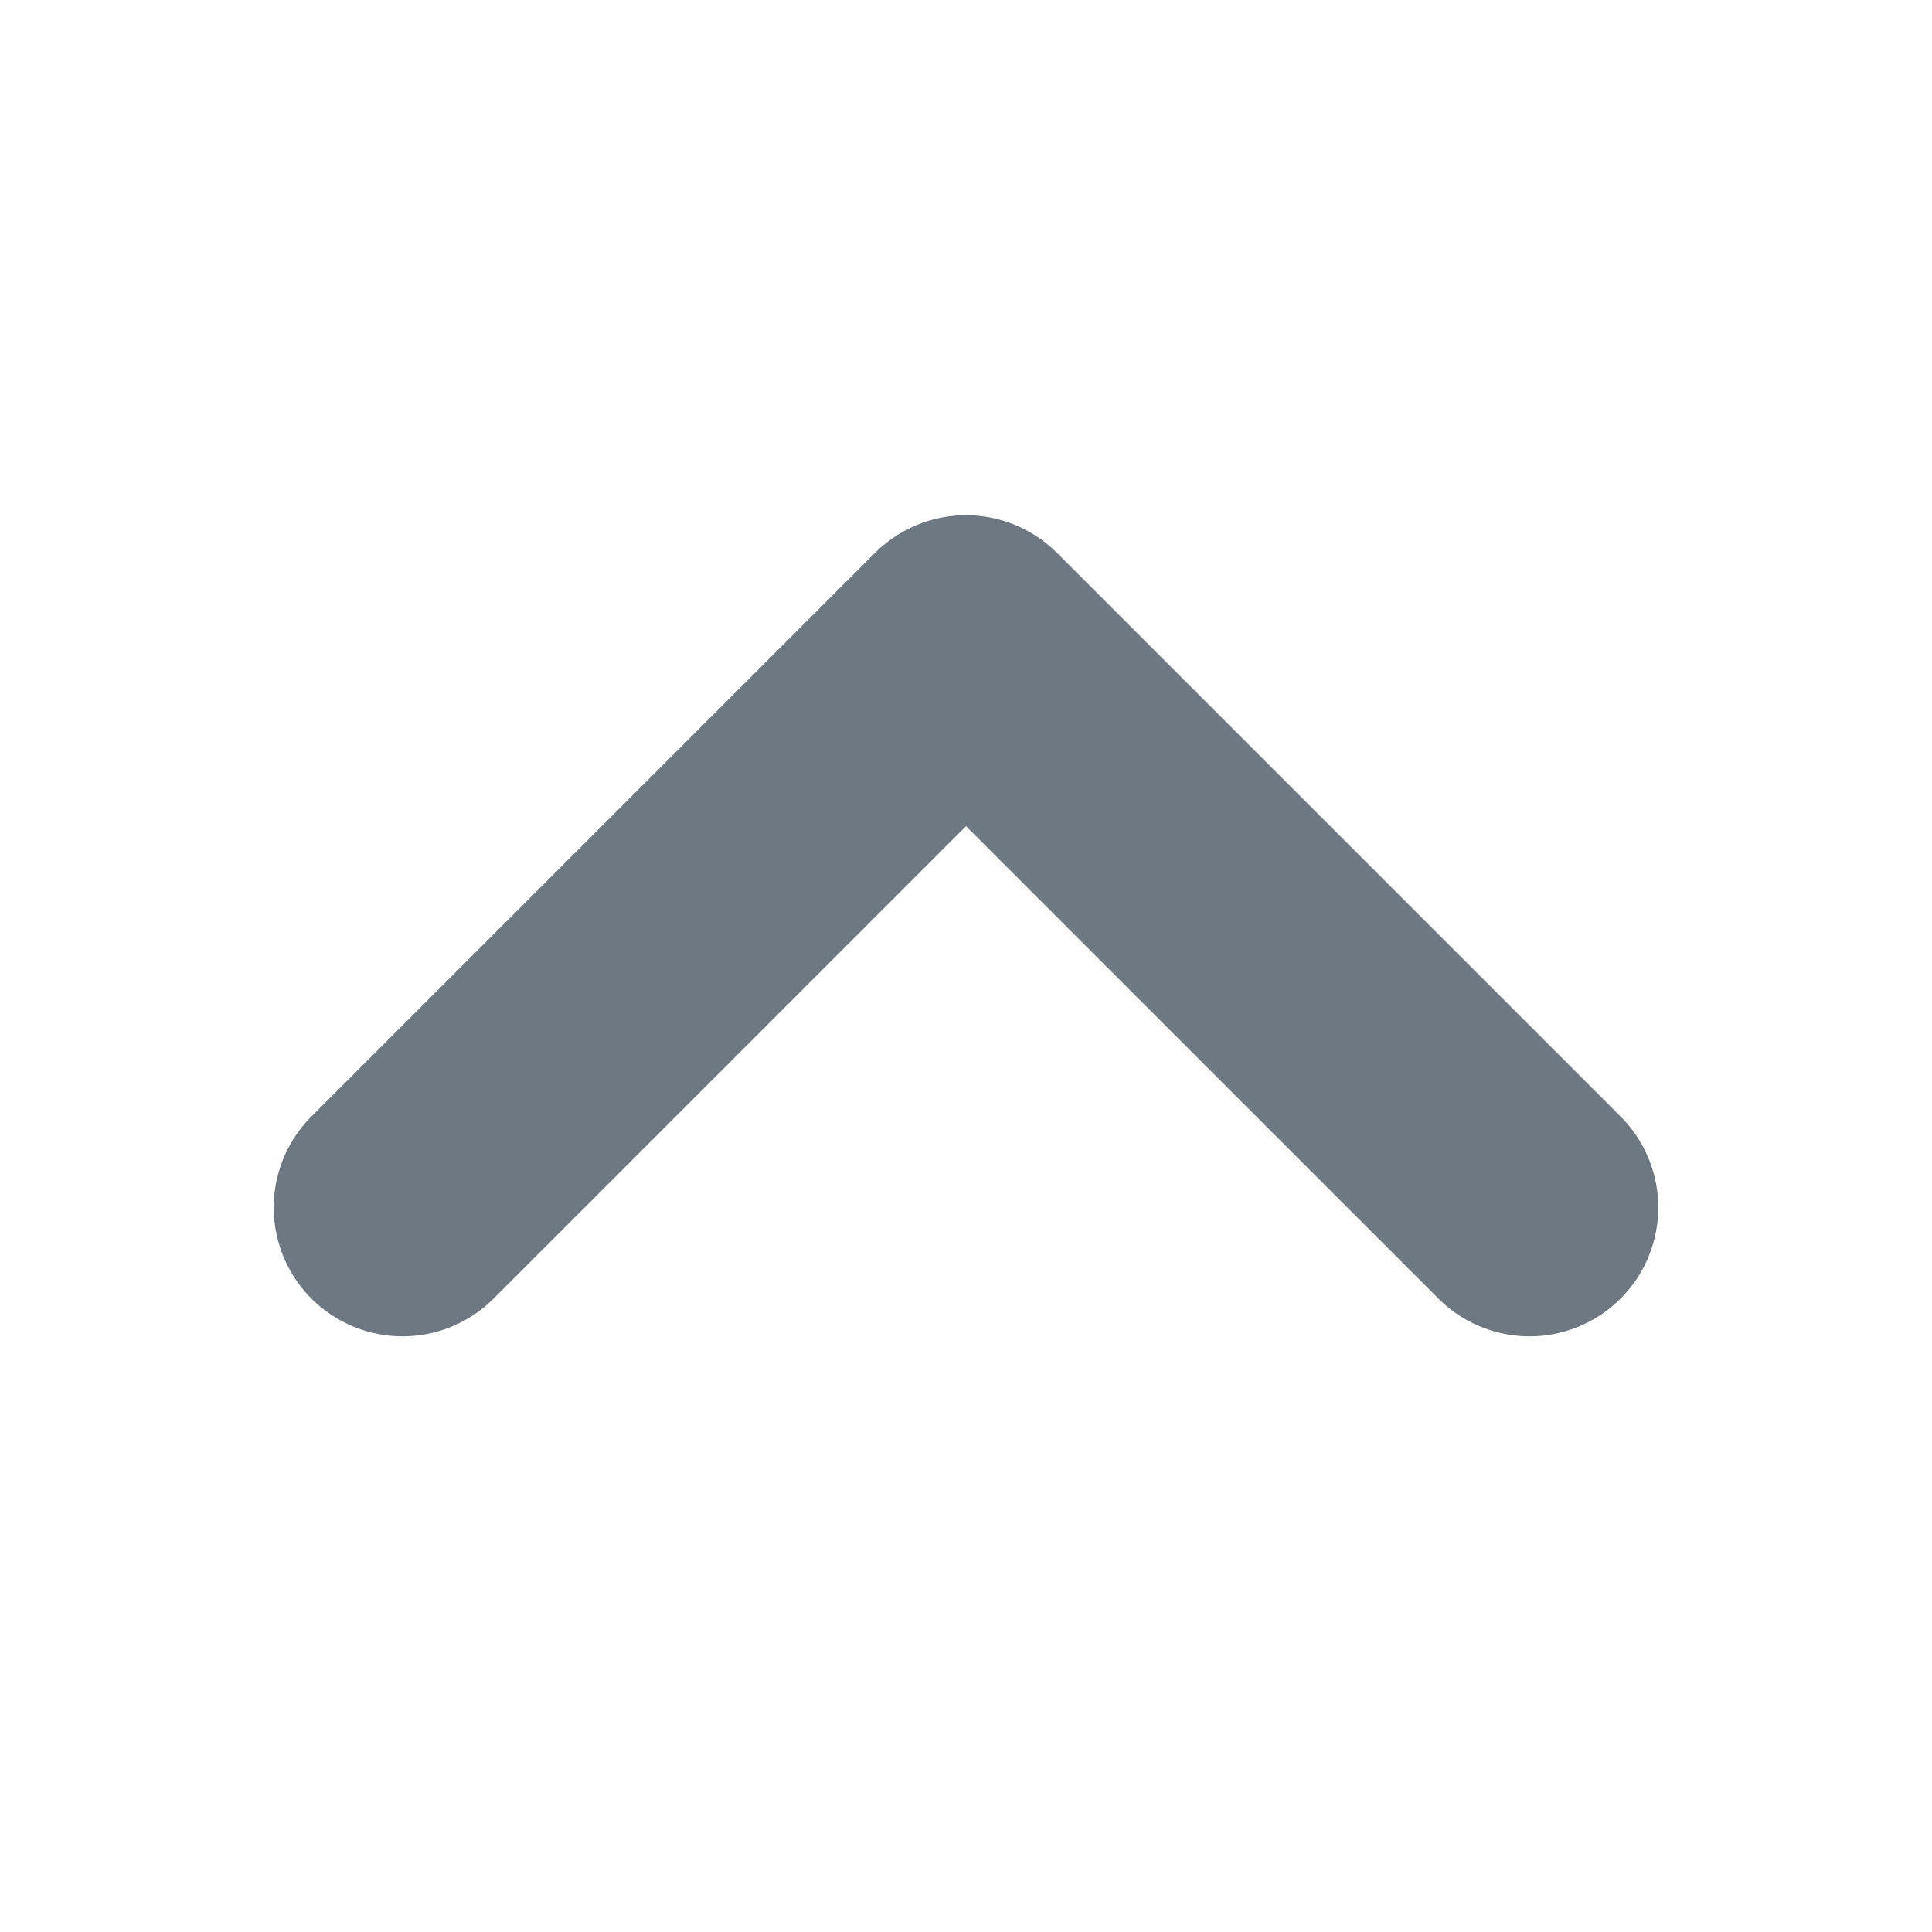
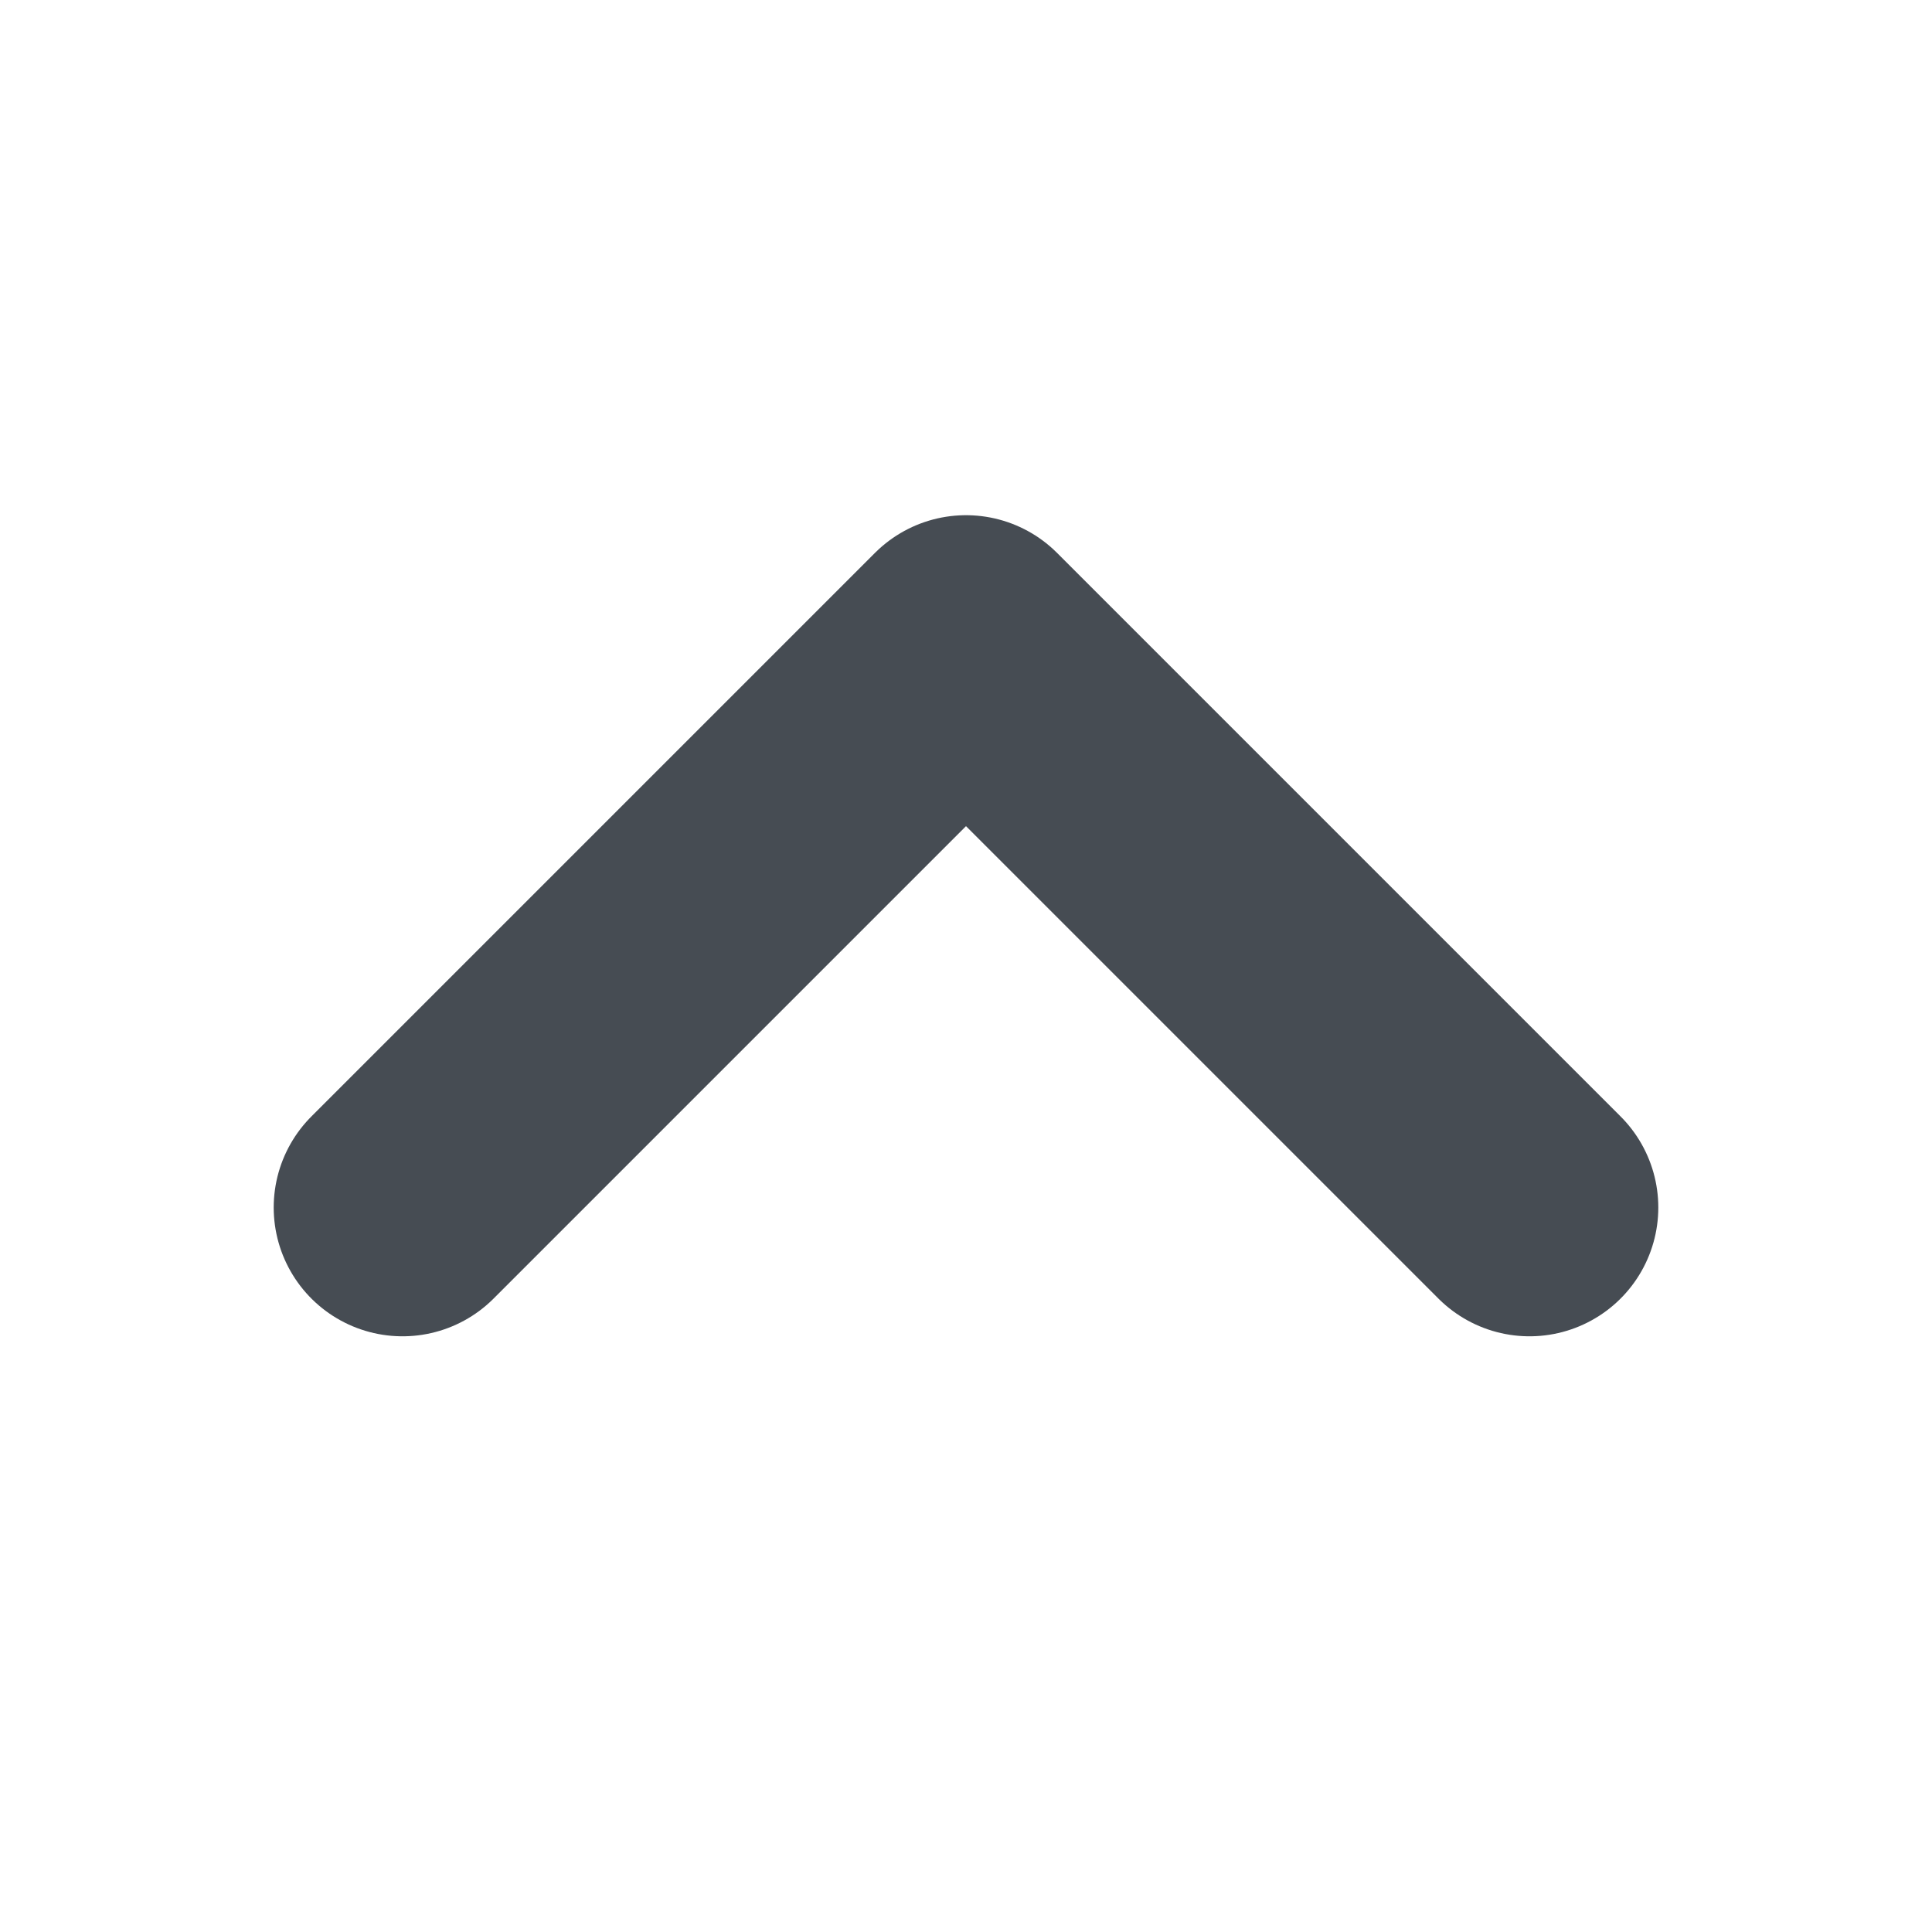
<svg xmlns="http://www.w3.org/2000/svg" width="12" height="12" viewBox="0 0 12 12">
-   <path d="M2.5 7.5 6 4l3.5 3.5" fill="none" stroke="#6d7882" stroke-width="1.6" stroke-linecap="round" stroke-linejoin="round" />
+   <path d="M2.5 7.5 6 4l3.5 3.5" fill="none" stroke="#464c53" stroke-width="1.6" stroke-linecap="round" stroke-linejoin="round" />
</svg>
